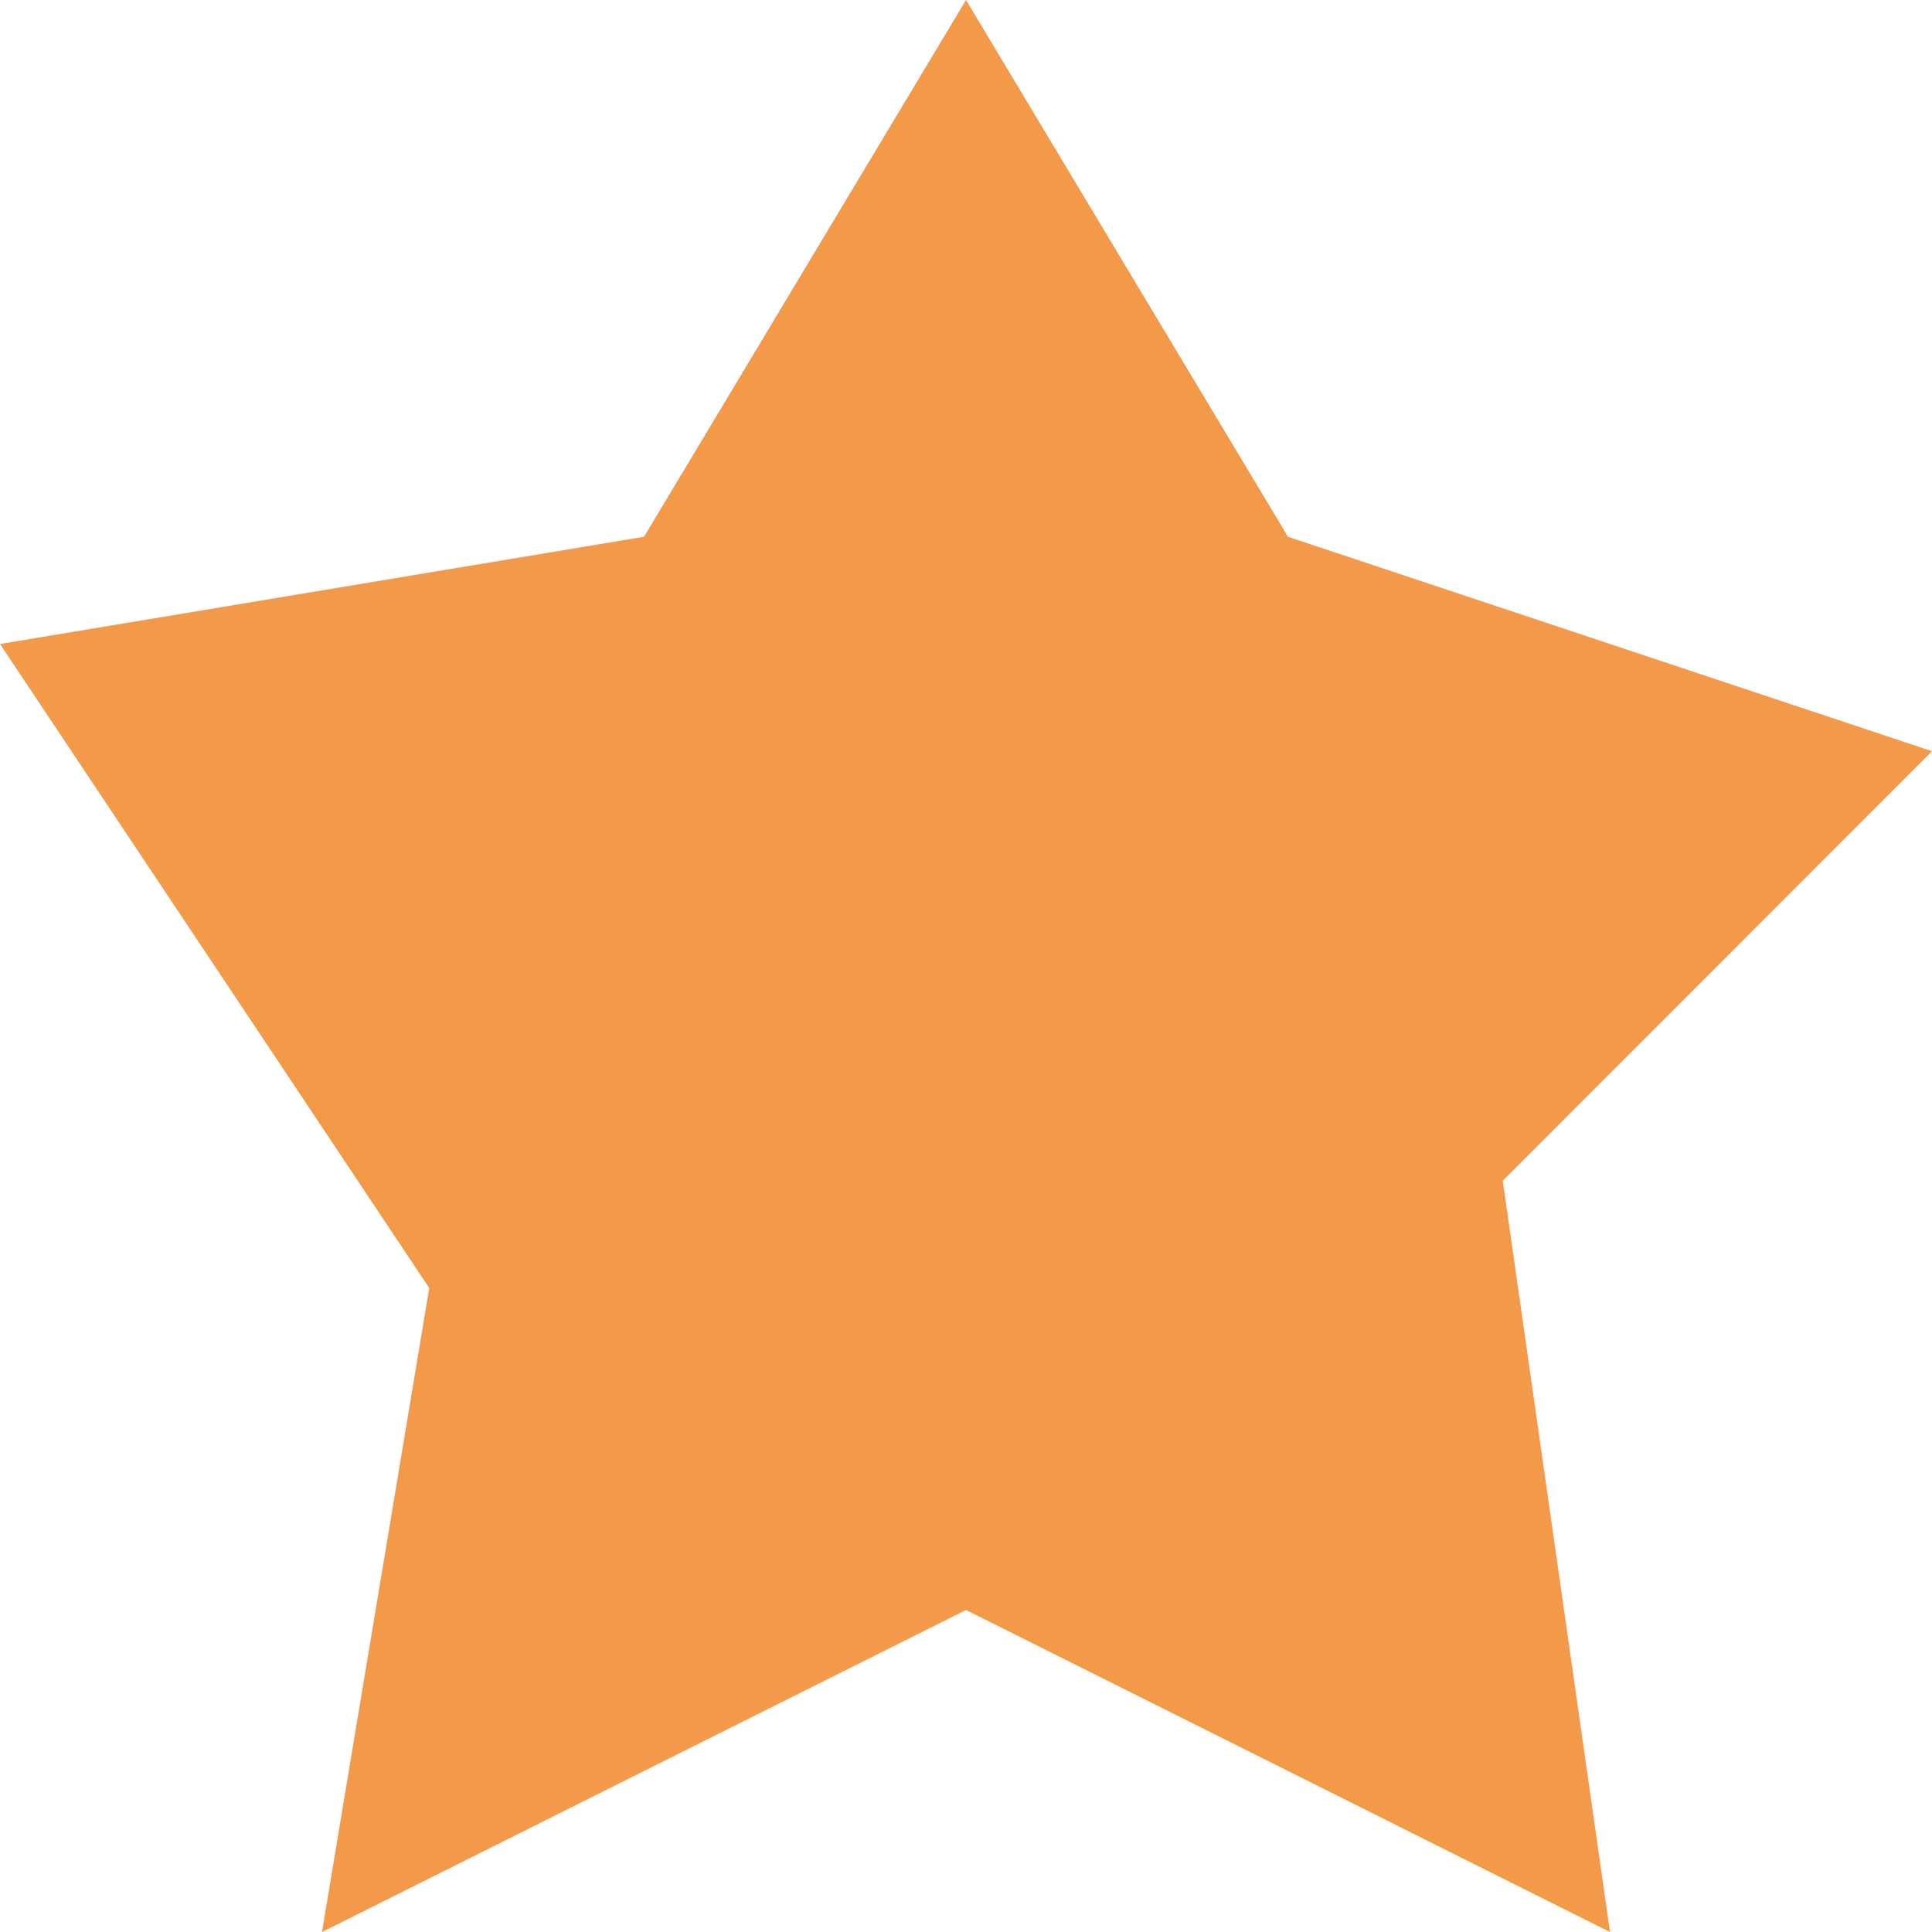
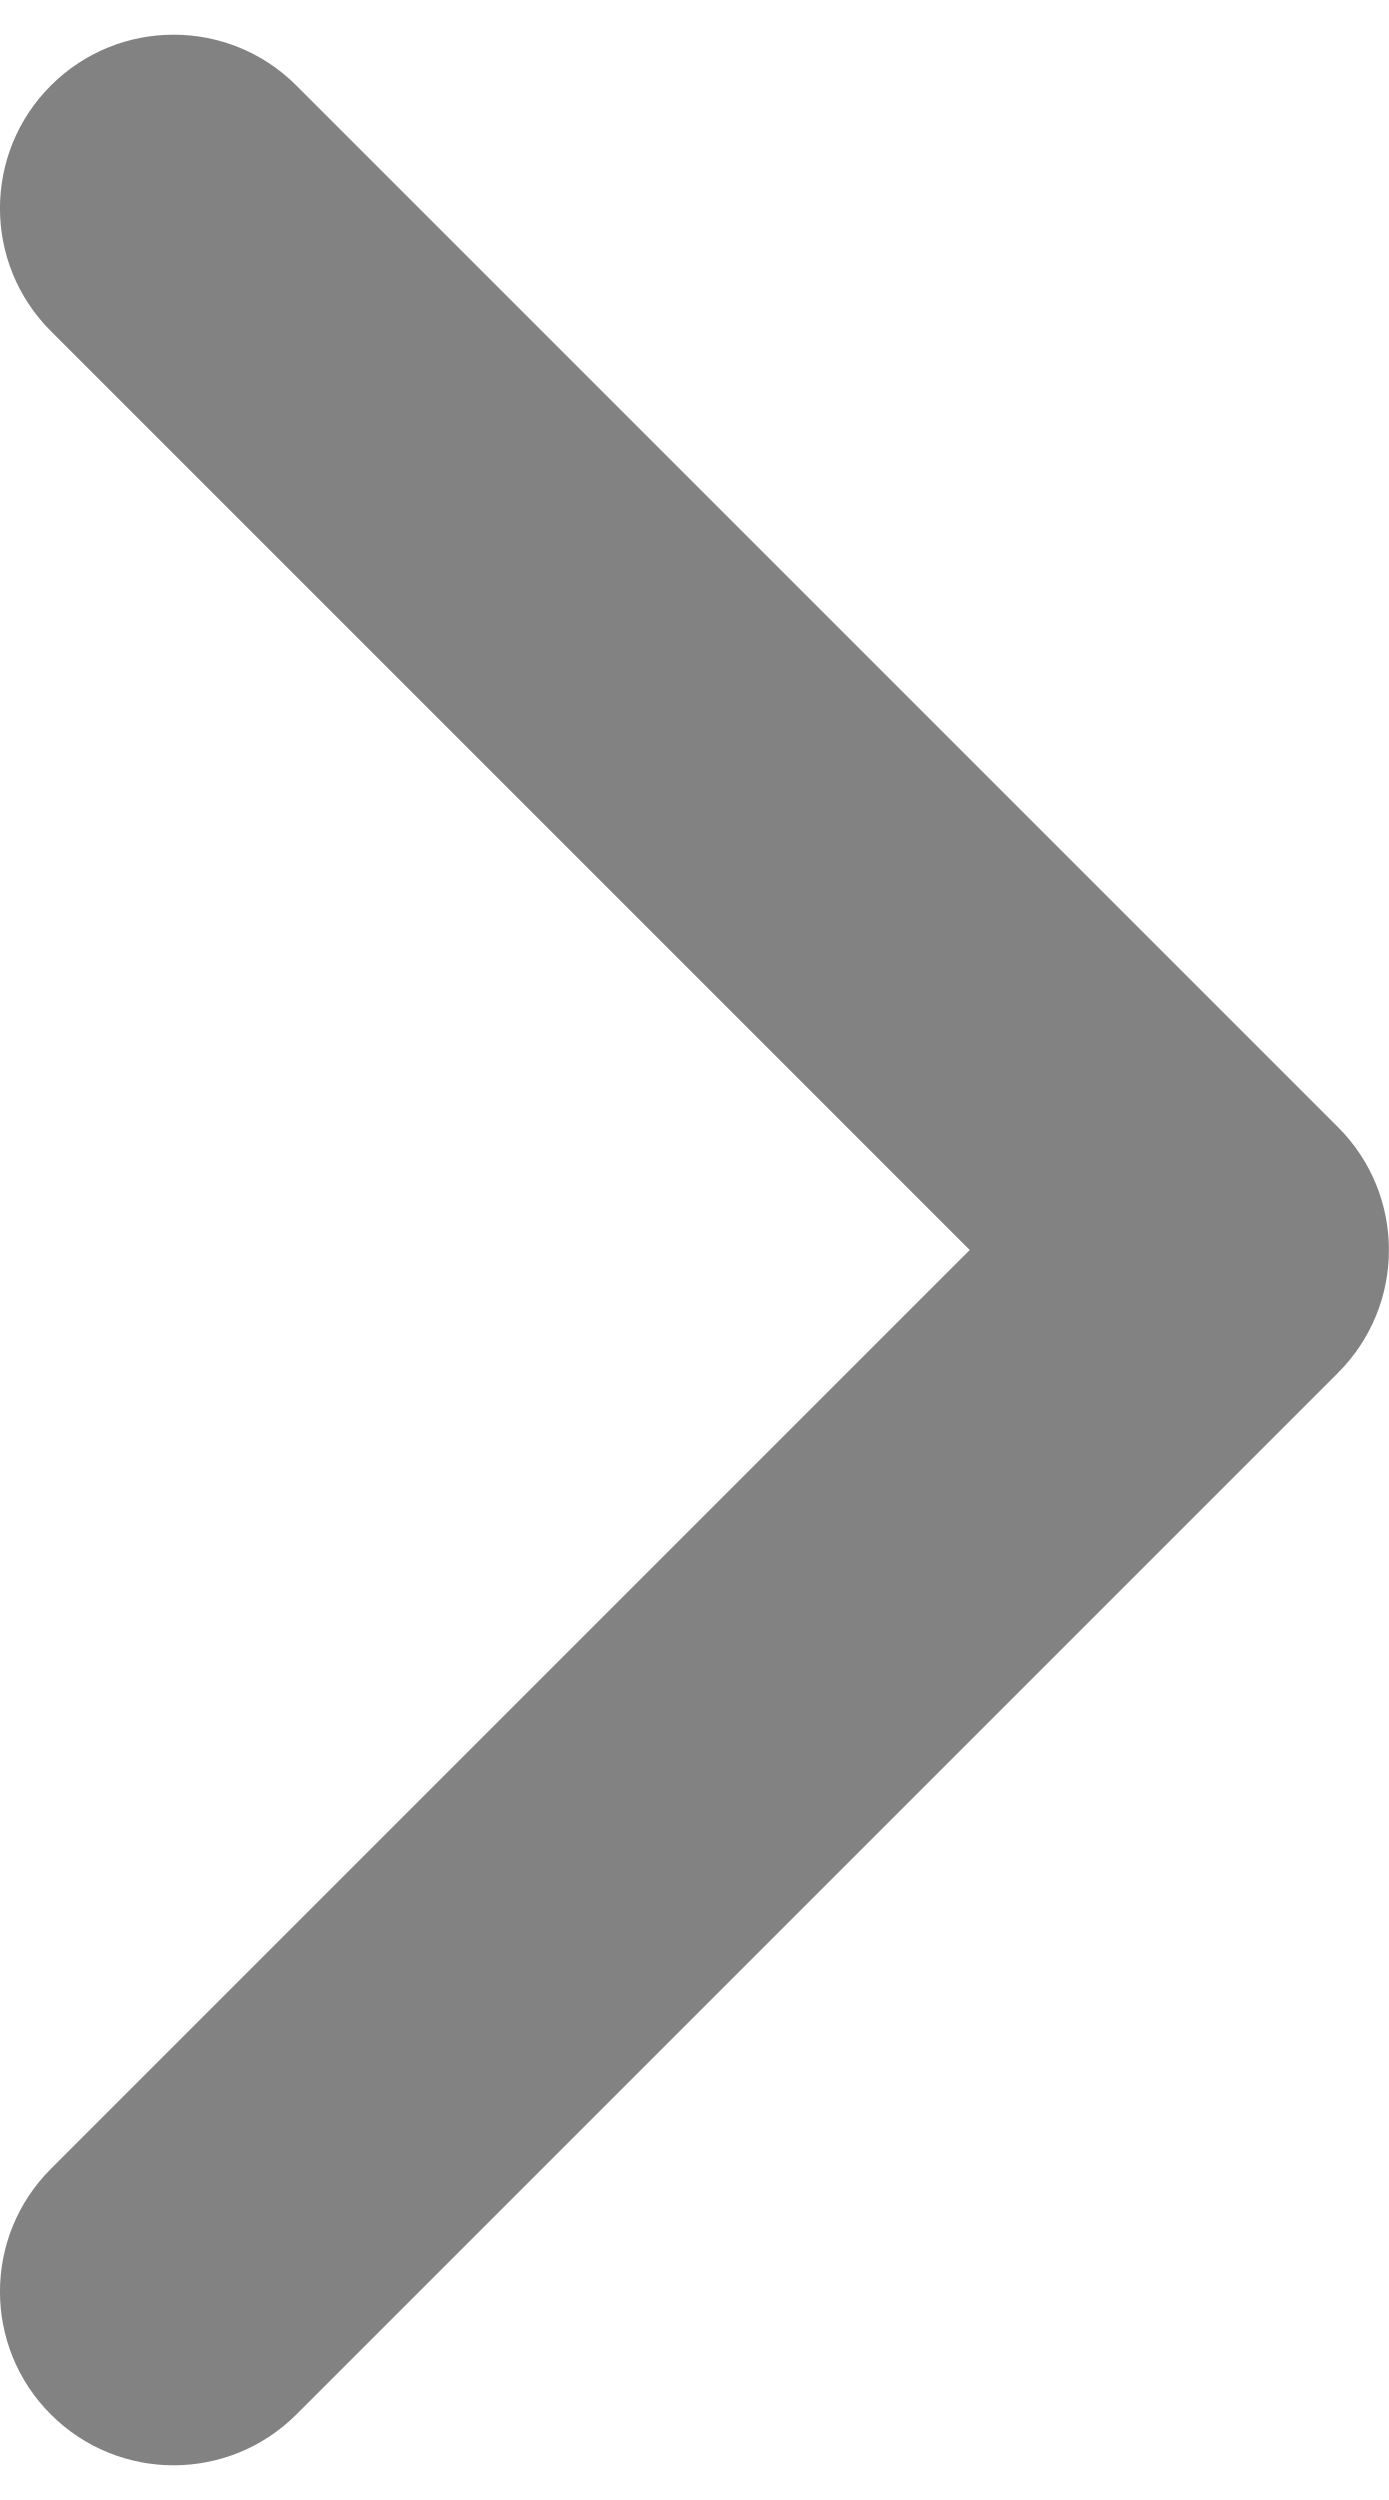
- <svg xmlns="http://www.w3.org/2000/svg" width="6" height="6" viewBox="0 0 6 6" fill="none">
-   <path d="M1.333 4L0 2L2 1.667L3 0L4 1.667L6 2.333L4.667 3.667L5 6L3 5L1 6L1.333 4Z" fill="#F2994A" />
+ <svg xmlns="http://www.w3.org/2000/svg" width="10" height="18" fill="none">
+   <path fill-rule="evenodd" clip-rule="evenodd" d="M.366.616a1.25 1.25 0 011.768 0l7.5 7.5a1.25 1.25 0 010 1.768l-7.5 7.5a1.25 1.25 0 01-1.768-1.768L6.982 9 .366 2.384a1.25 1.25 0 010-1.768z" fill="#828282" />
</svg>
